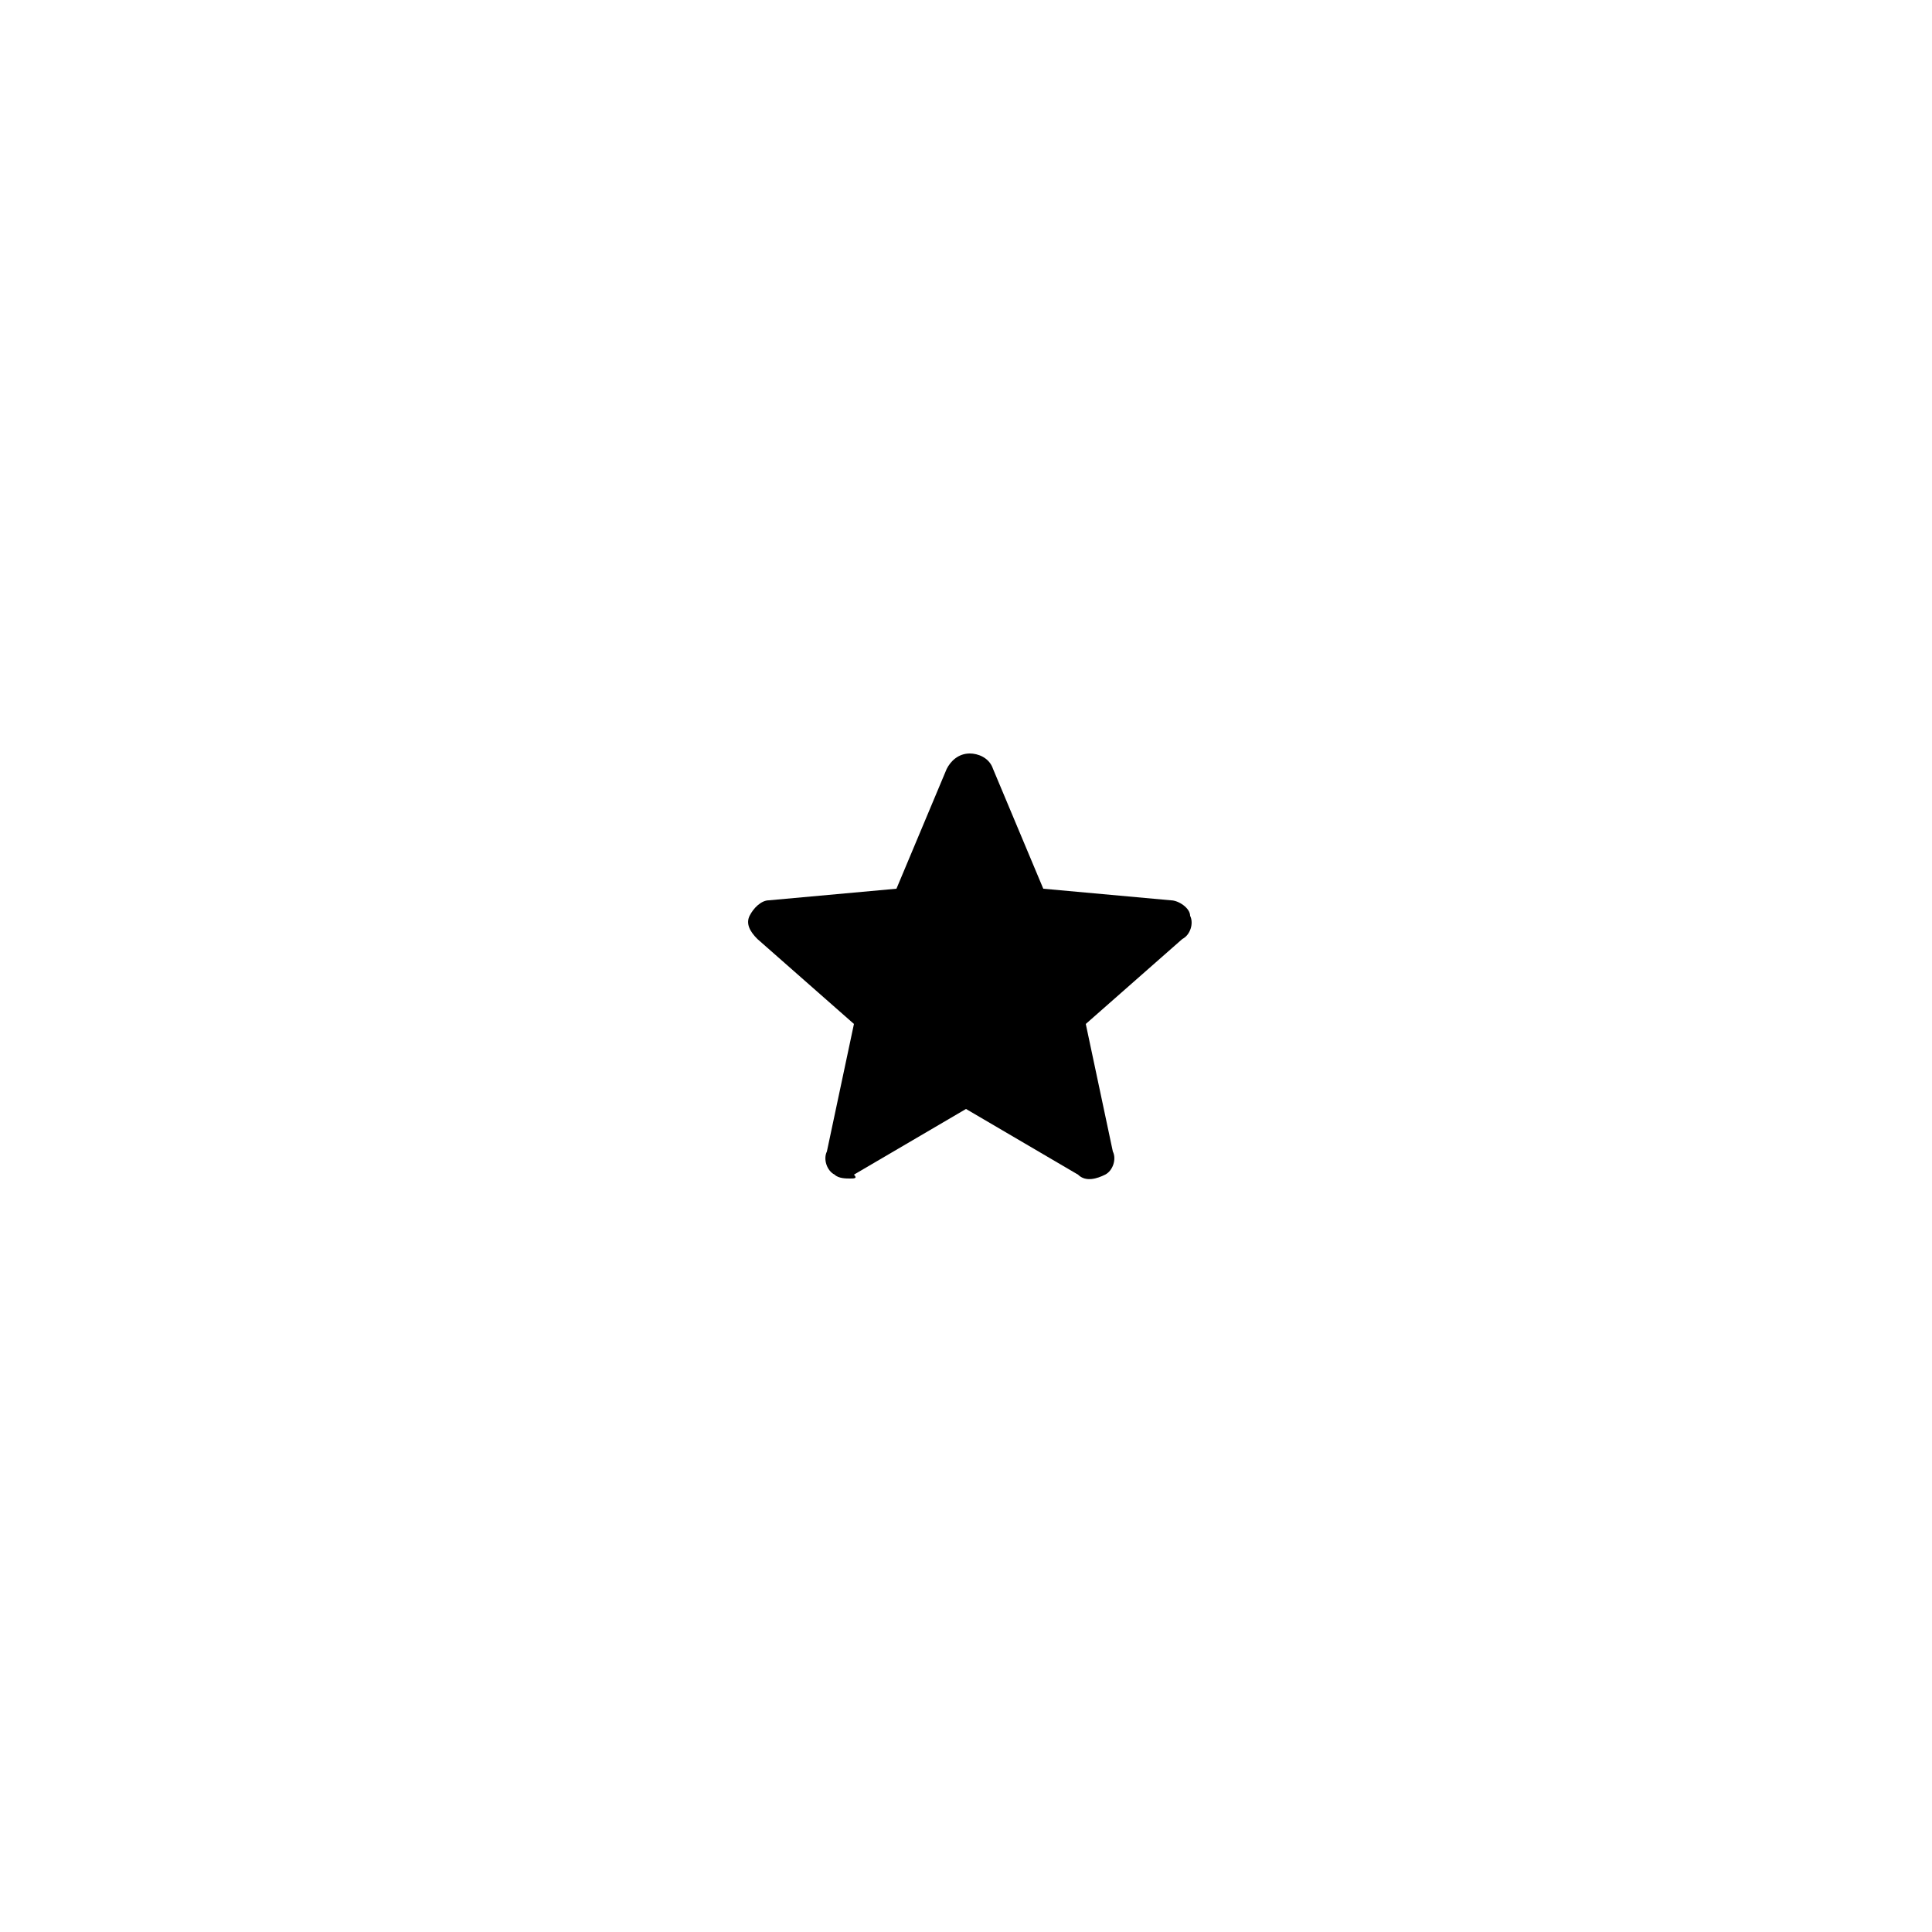
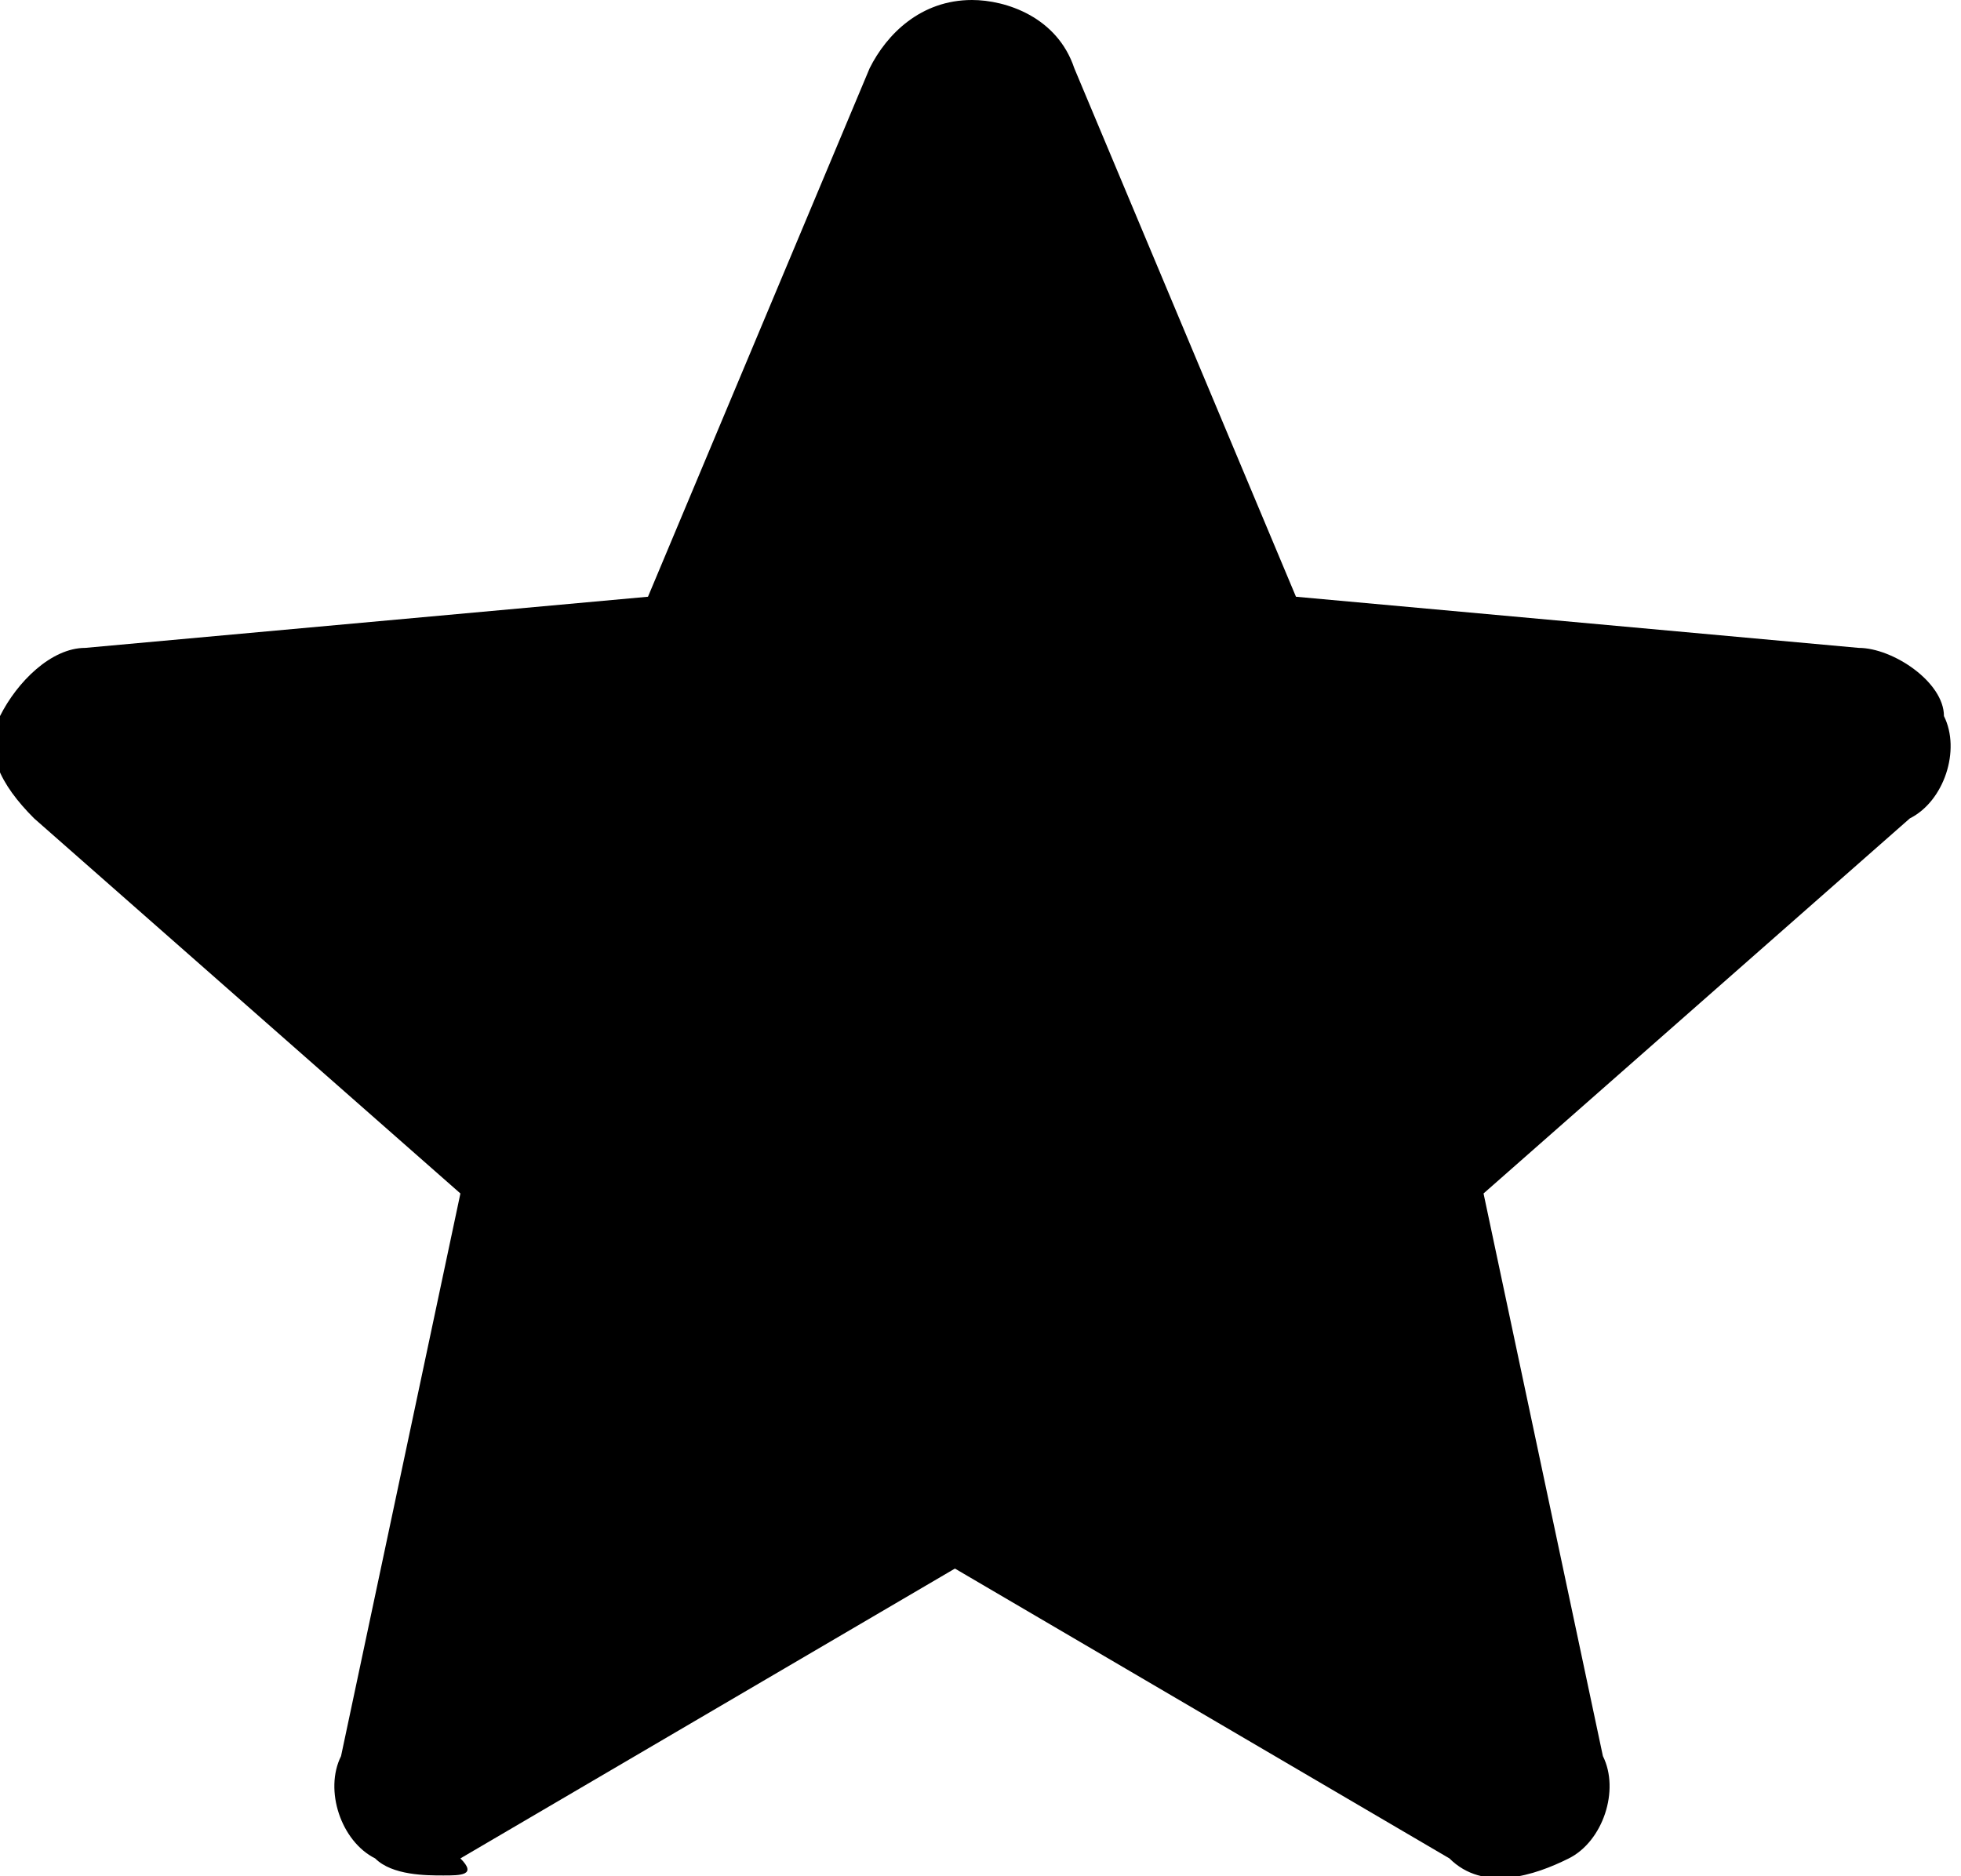
- <svg xmlns="http://www.w3.org/2000/svg" version="1.1" id="Calque_1" x="0px" y="0px" viewBox="0 0 50 50" style="enable-background:new 0 0 50 50;" xml:space="preserve">
-   <path d="M22,30.5c-0.1,0-0.3,0-0.4-0.1c-0.2-0.1-0.3-0.4-0.2-0.6l0.7-3.3l-2.5-2.2c-0.2-0.2-0.3-0.4-0.2-0.6  c0.1-0.2,0.3-0.4,0.5-0.4l3.3-0.3l1.3-3.1c0.1-0.2,0.3-0.4,0.6-0.4c0.2,0,0.5,0.1,0.6,0.4l1.3,3.1l3.3,0.3c0.2,0,0.5,0.2,0.5,0.4  c0.1,0.2,0,0.5-0.2,0.6l-2.5,2.2l0.7,3.3c0.1,0.2,0,0.5-0.2,0.6c-0.2,0.1-0.5,0.2-0.7,0l-2.9-1.7l-2.9,1.7  C22.2,30.5,22.1,30.5,22,30.5z M23.2,23C23.2,23,23.2,23,23.2,23L23.2,23z M27,23L27,23C27,23,27,23,27,23z" />
+ <svg xmlns="http://www.w3.org/2000/svg" version="1.1" id="Calque_1" x="0px" y="0px" viewBox="0 0 11.5 11" style="enable-background:new 0 0 11.5 11;" xml:space="preserve">
+   <path d="M2.6,11c-0.1,0-0.3,0-0.4-0.1C2,10.8,1.9,10.5,2,10.3L2.7,7L0.2,4.8C0,4.6-0.1,4.4,0,4.2C0.1,4,0.3,3.8,0.5,3.8l3.3-0.3  l1.3-3.1C5.2,0.2,5.4,0,5.7,0c0.2,0,0.5,0.1,0.6,0.4l1.3,3.1l3.3,0.3c0.2,0,0.5,0.2,0.5,0.4c0.1,0.2,0,0.5-0.2,0.6L8.7,7l0.7,3.3  c0.1,0.2,0,0.5-0.2,0.6s-0.5,0.2-0.7,0L5.6,9.2l-2.9,1.7C2.8,11,2.7,11,2.6,11z M3.8,3.5L3.8,3.5L3.8,3.5z M7.6,3.5L7.6,3.5L7.6,3.5  z" />
</svg>
